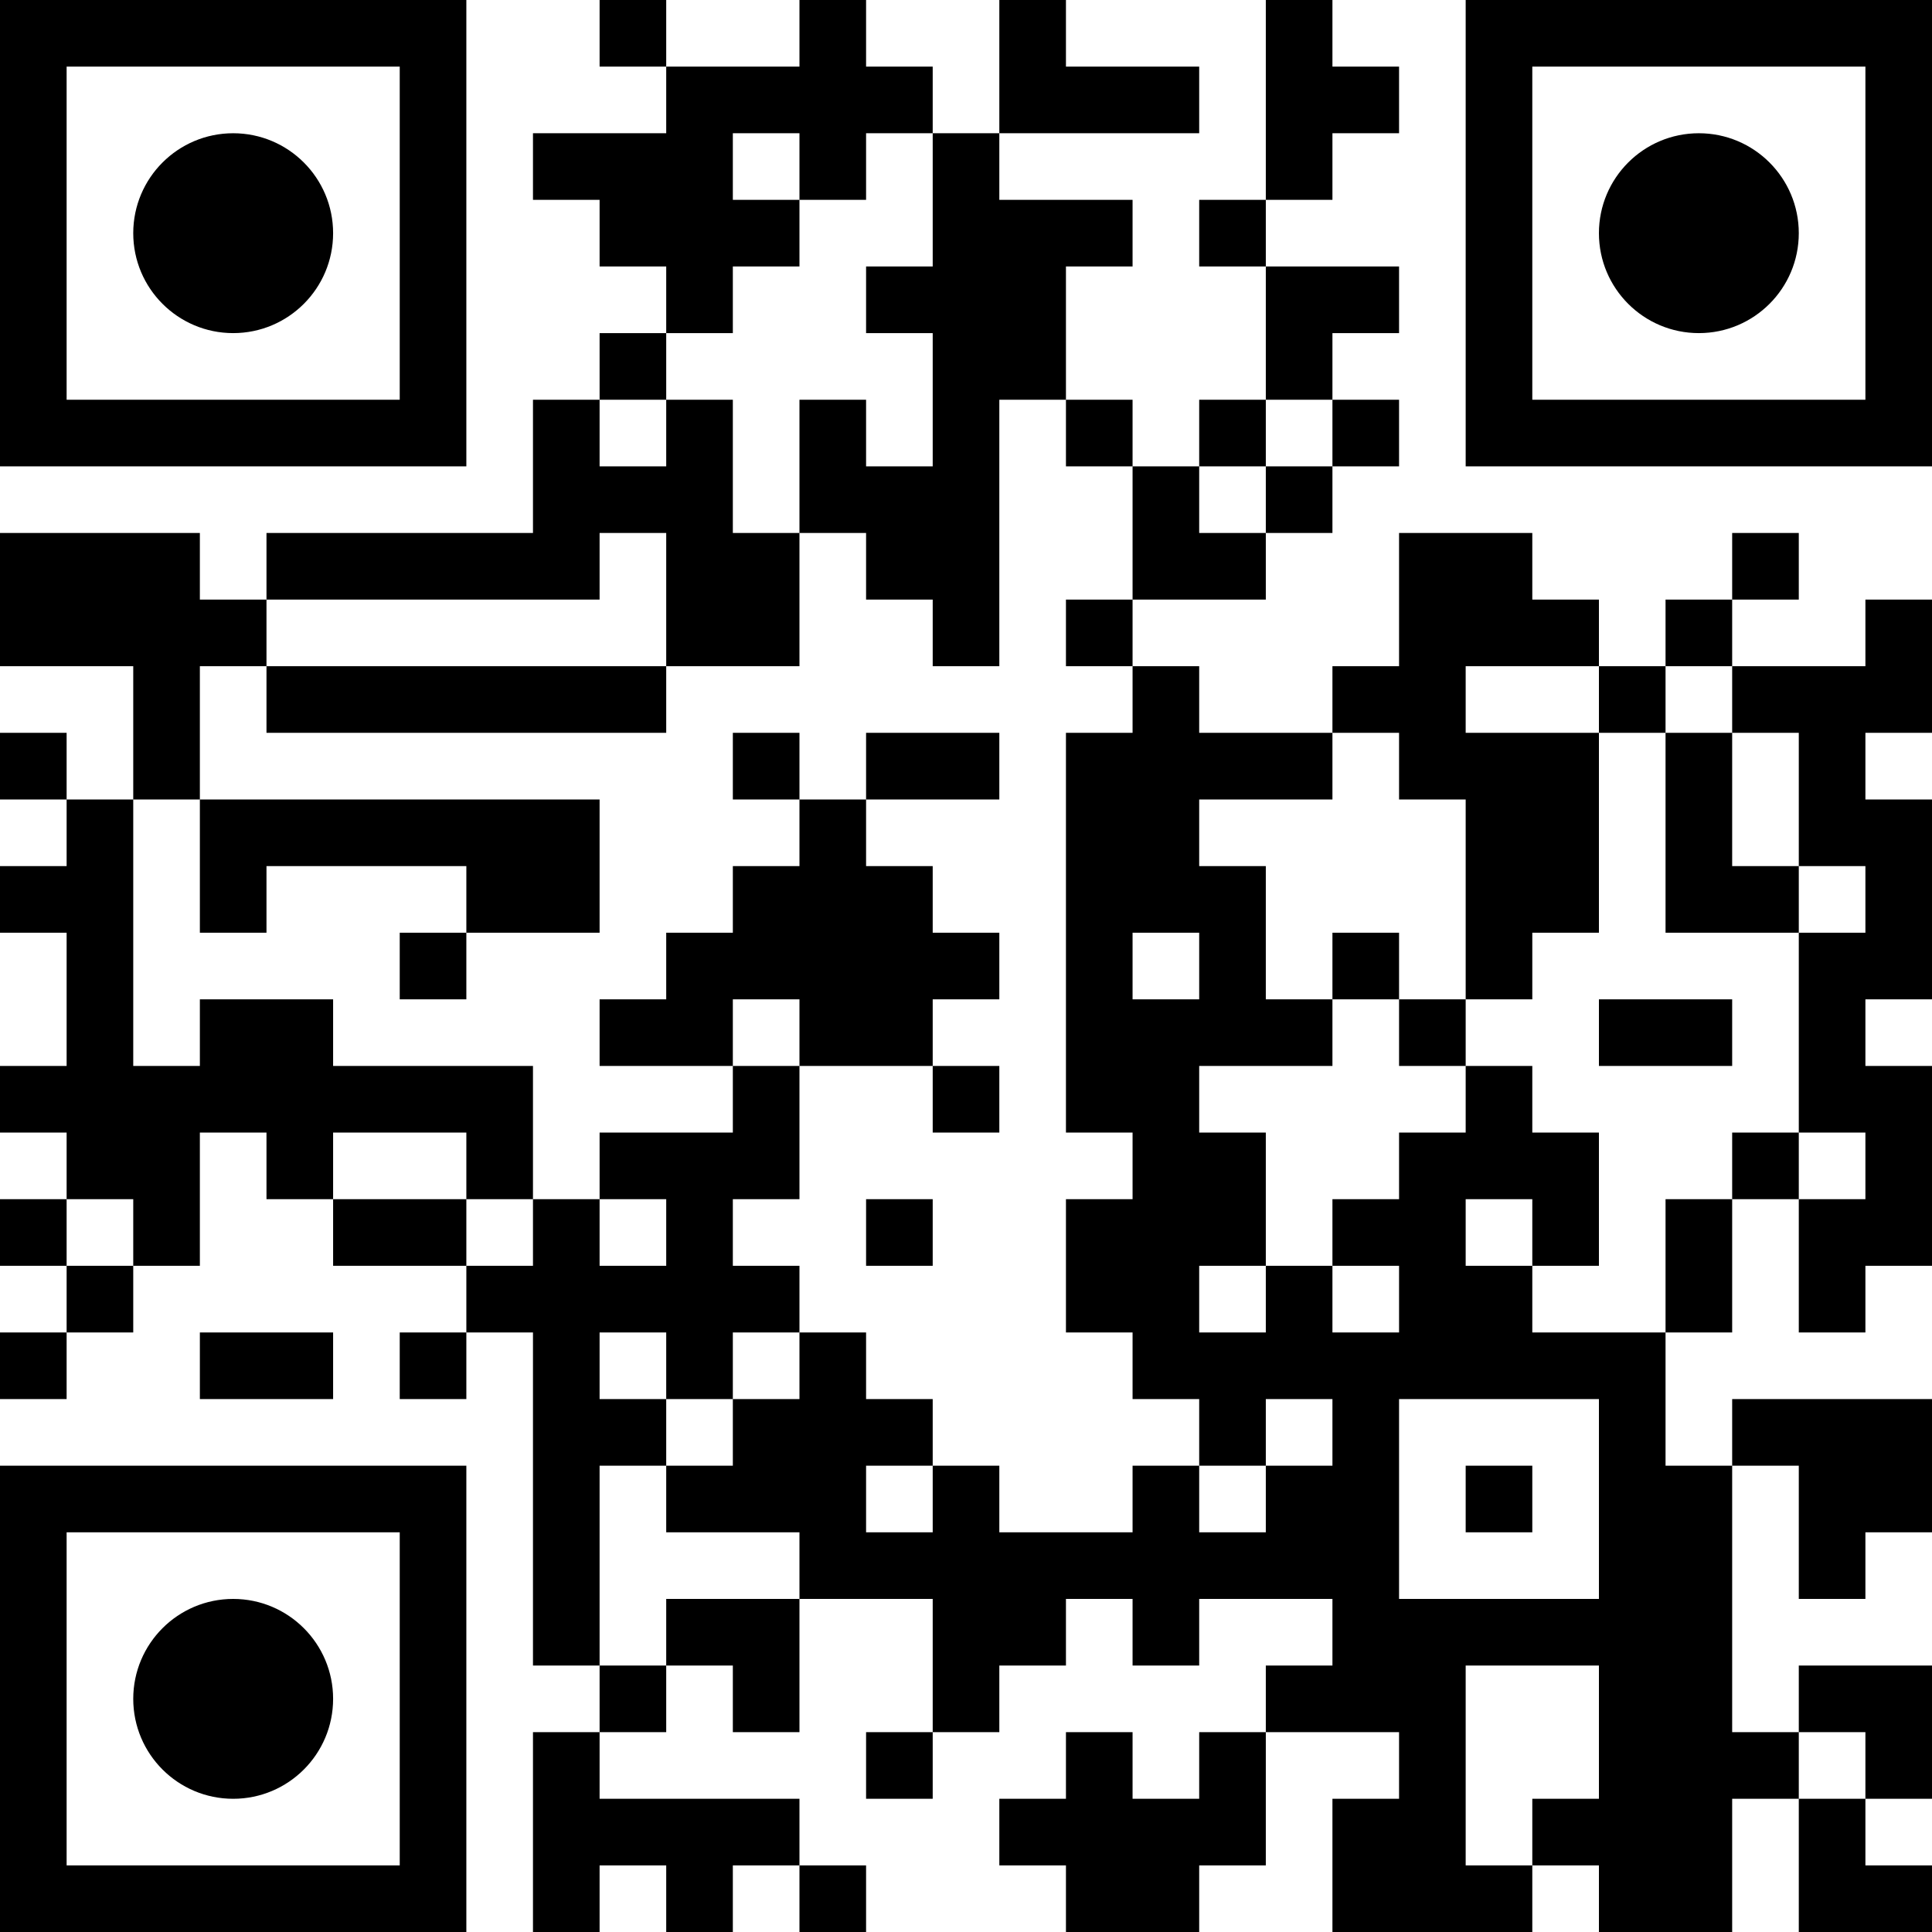
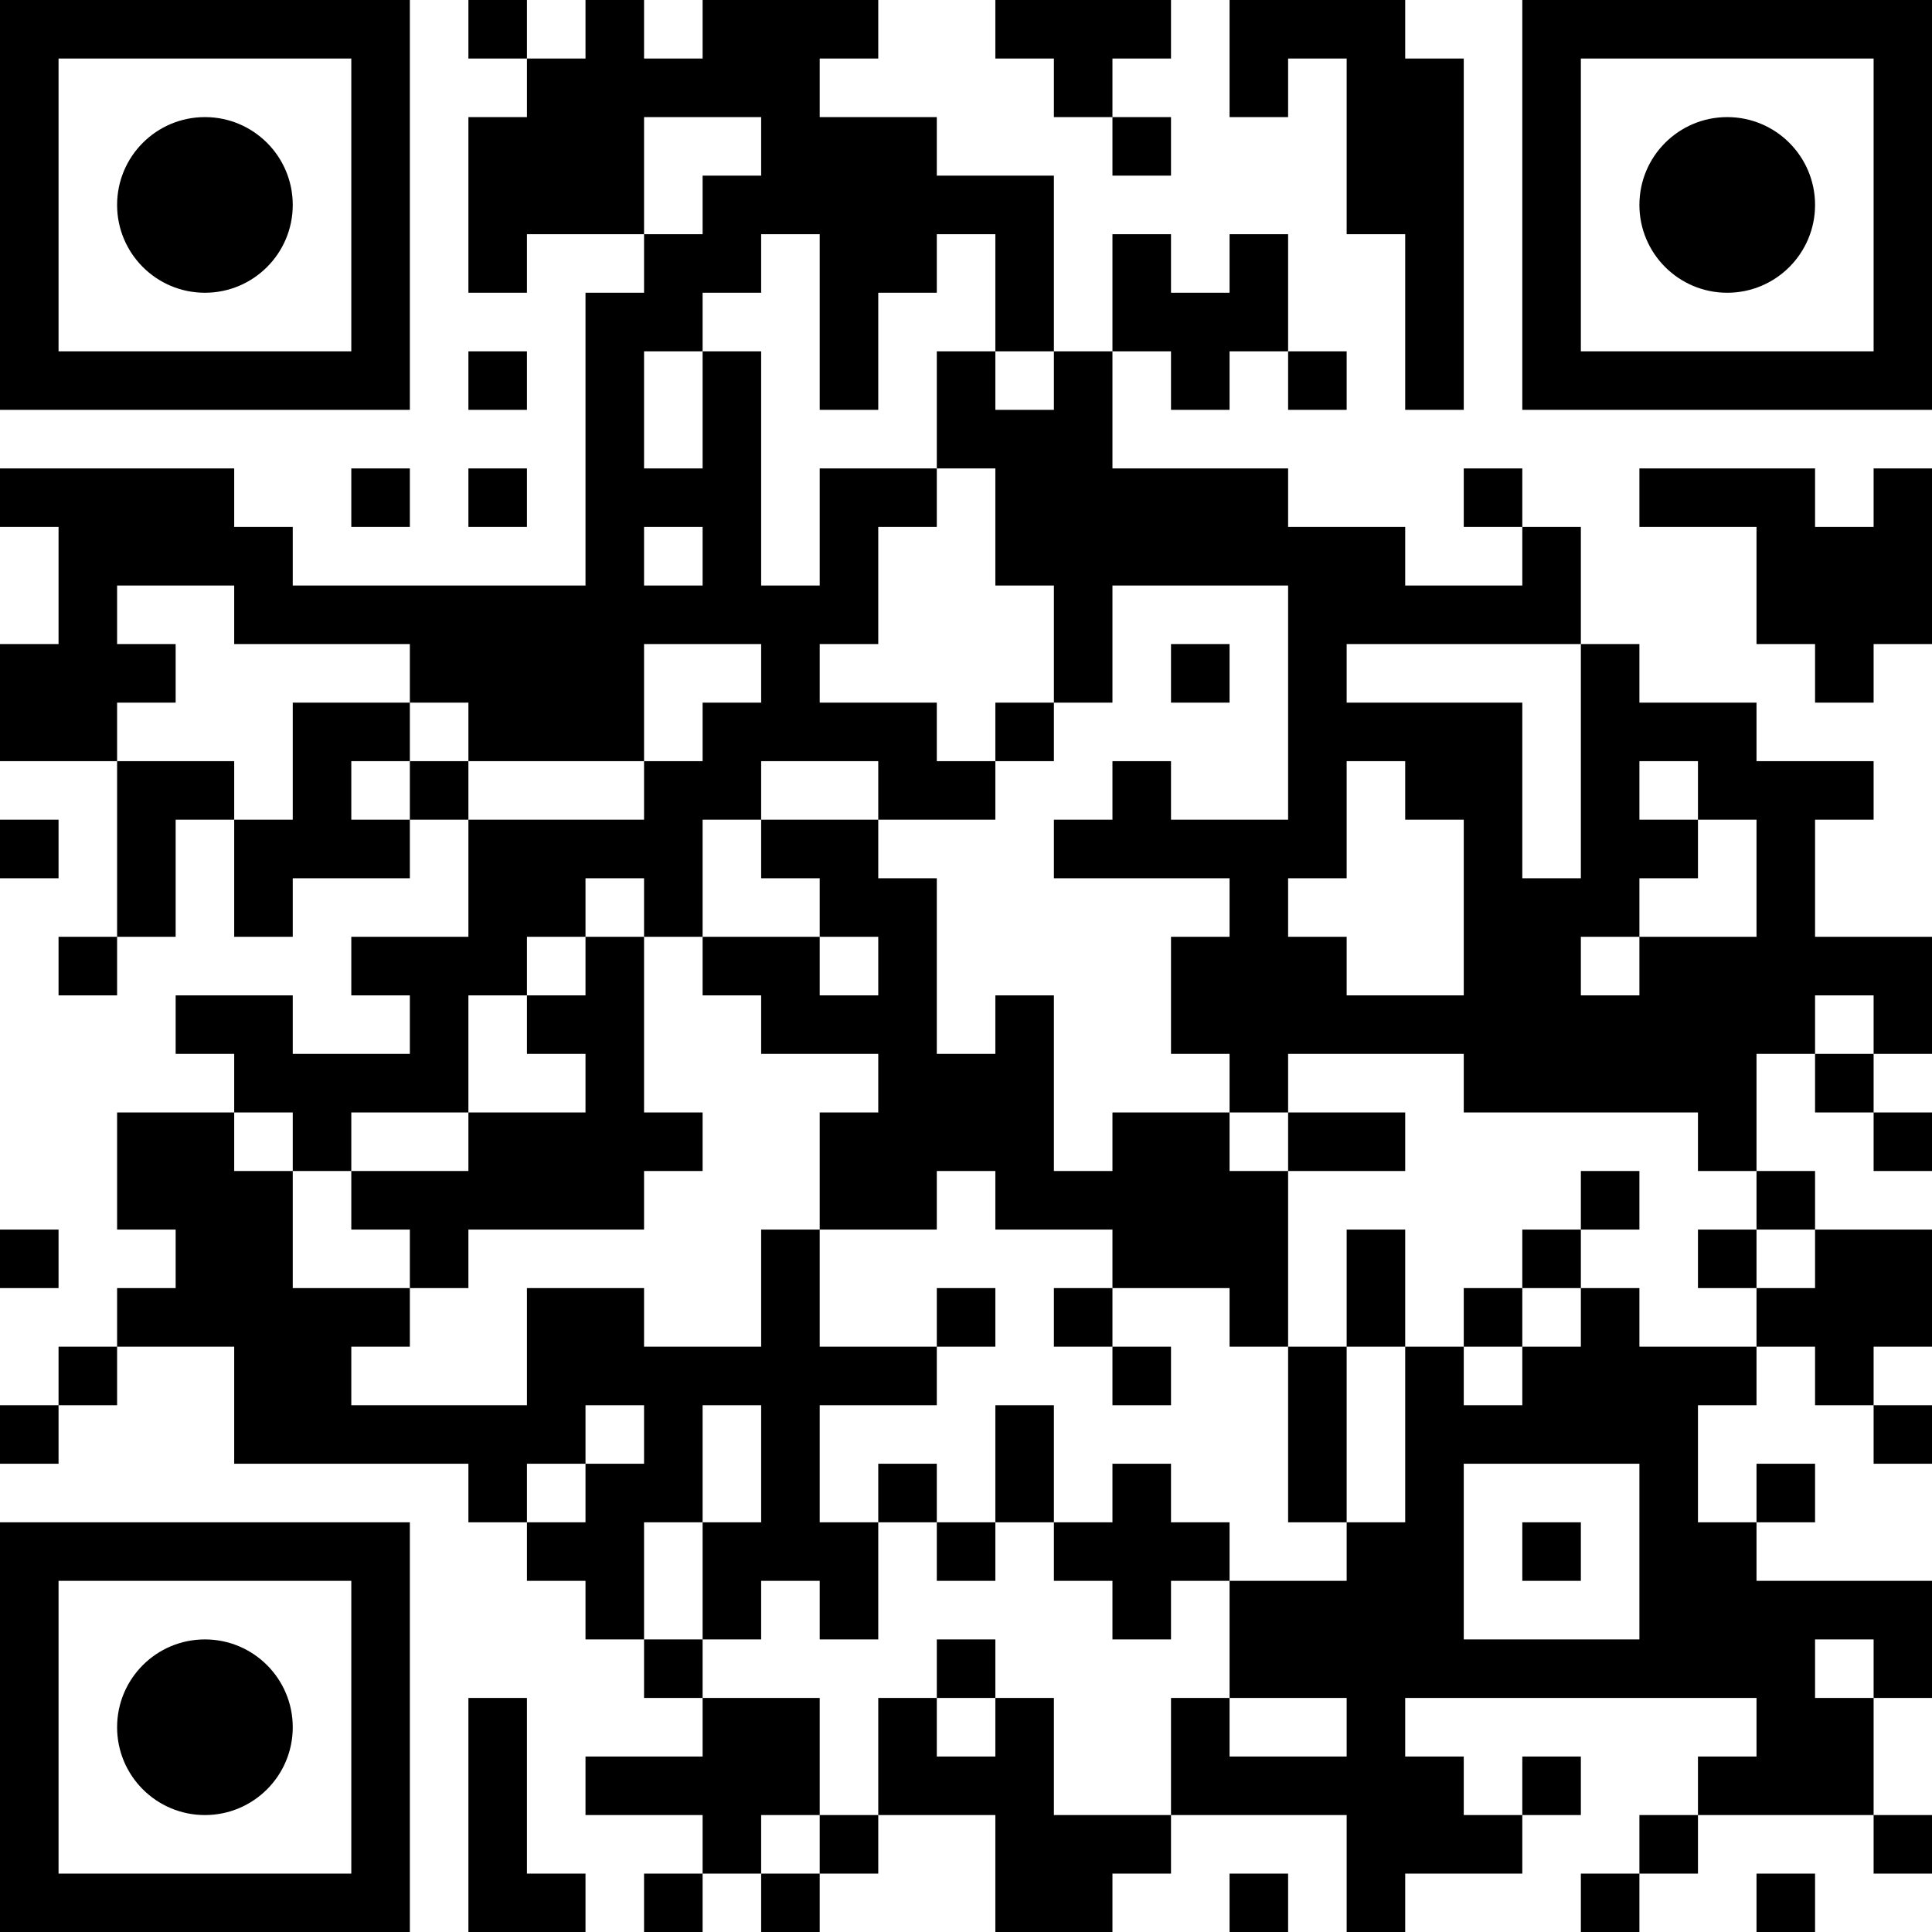
<svg xmlns="http://www.w3.org/2000/svg" version="1.1" width="180" height="180" viewBox="0 0 180 180">
  <rect x="0" y="0" width="180" height="180" fill="#ffffff" />
-   <g transform="scale(6.207)">
+   <g transform="scale(5.455)">
    <g transform="translate(0,0)">
-       <path fill-rule="evenodd" d="M9 0L9 1L10 1L10 2L8 2L8 3L9 3L9 4L10 4L10 5L9 5L9 6L8 6L8 8L4 8L4 9L3 9L3 8L0 8L0 10L2 10L2 12L1 12L1 11L0 11L0 12L1 12L1 13L0 13L0 14L1 14L1 16L0 16L0 17L1 17L1 18L0 18L0 19L1 19L1 20L0 20L0 21L1 21L1 20L2 20L2 19L3 19L3 17L4 17L4 18L5 18L5 19L7 19L7 20L6 20L6 21L7 21L7 20L8 20L8 25L9 25L9 26L8 26L8 29L9 29L9 28L10 28L10 29L11 29L11 28L12 28L12 29L13 29L13 28L12 28L12 27L9 27L9 26L10 26L10 25L11 25L11 26L12 26L12 24L14 24L14 26L13 26L13 27L14 27L14 26L15 26L15 25L16 25L16 24L17 24L17 25L18 25L18 24L20 24L20 25L19 25L19 26L18 26L18 27L17 27L17 26L16 26L16 27L15 27L15 28L16 28L16 29L18 29L18 28L19 28L19 26L21 26L21 27L20 27L20 29L23 29L23 28L24 28L24 29L26 29L26 27L27 27L27 29L29 29L29 28L28 28L28 27L29 27L29 25L27 25L27 26L26 26L26 22L27 22L27 24L28 24L28 23L29 23L29 21L26 21L26 22L25 22L25 20L26 20L26 18L27 18L27 20L28 20L28 19L29 19L29 16L28 16L28 15L29 15L29 12L28 12L28 11L29 11L29 9L28 9L28 10L26 10L26 9L27 9L27 8L26 8L26 9L25 9L25 10L24 10L24 9L23 9L23 8L21 8L21 10L20 10L20 11L18 11L18 10L17 10L17 9L19 9L19 8L20 8L20 7L21 7L21 6L20 6L20 5L21 5L21 4L19 4L19 3L20 3L20 2L21 2L21 1L20 1L20 0L19 0L19 3L18 3L18 4L19 4L19 6L18 6L18 7L17 7L17 6L16 6L16 4L17 4L17 3L15 3L15 2L18 2L18 1L16 1L16 0L15 0L15 2L14 2L14 1L13 1L13 0L12 0L12 1L10 1L10 0ZM11 2L11 3L12 3L12 4L11 4L11 5L10 5L10 6L9 6L9 7L10 7L10 6L11 6L11 8L12 8L12 10L10 10L10 8L9 8L9 9L4 9L4 10L3 10L3 12L2 12L2 16L3 16L3 15L5 15L5 16L8 16L8 18L7 18L7 17L5 17L5 18L7 18L7 19L8 19L8 18L9 18L9 19L10 19L10 18L9 18L9 17L11 17L11 16L12 16L12 18L11 18L11 19L12 19L12 20L11 20L11 21L10 21L10 20L9 20L9 21L10 21L10 22L9 22L9 25L10 25L10 24L12 24L12 23L10 23L10 22L11 22L11 21L12 21L12 20L13 20L13 21L14 21L14 22L13 22L13 23L14 23L14 22L15 22L15 23L17 23L17 22L18 22L18 23L19 23L19 22L20 22L20 21L19 21L19 22L18 22L18 21L17 21L17 20L16 20L16 18L17 18L17 17L16 17L16 11L17 11L17 10L16 10L16 9L17 9L17 7L16 7L16 6L15 6L15 10L14 10L14 9L13 9L13 8L12 8L12 6L13 6L13 7L14 7L14 5L13 5L13 4L14 4L14 2L13 2L13 3L12 3L12 2ZM19 6L19 7L18 7L18 8L19 8L19 7L20 7L20 6ZM4 10L4 11L10 11L10 10ZM22 10L22 11L24 11L24 14L23 14L23 15L22 15L22 12L21 12L21 11L20 11L20 12L18 12L18 13L19 13L19 15L20 15L20 16L18 16L18 17L19 17L19 19L18 19L18 20L19 20L19 19L20 19L20 20L21 20L21 19L20 19L20 18L21 18L21 17L22 17L22 16L23 16L23 17L24 17L24 19L23 19L23 18L22 18L22 19L23 19L23 20L25 20L25 18L26 18L26 17L27 17L27 18L28 18L28 17L27 17L27 14L28 14L28 13L27 13L27 11L26 11L26 10L25 10L25 11L24 11L24 10ZM11 11L11 12L12 12L12 13L11 13L11 14L10 14L10 15L9 15L9 16L11 16L11 15L12 15L12 16L14 16L14 17L15 17L15 16L14 16L14 15L15 15L15 14L14 14L14 13L13 13L13 12L15 12L15 11L13 11L13 12L12 12L12 11ZM25 11L25 14L27 14L27 13L26 13L26 11ZM3 12L3 14L4 14L4 13L7 13L7 14L6 14L6 15L7 15L7 14L9 14L9 12ZM17 14L17 15L18 15L18 14ZM20 14L20 15L21 15L21 16L22 16L22 15L21 15L21 14ZM24 15L24 16L26 16L26 15ZM1 18L1 19L2 19L2 18ZM13 18L13 19L14 19L14 18ZM3 20L3 21L5 21L5 20ZM21 21L21 24L24 24L24 21ZM22 22L22 23L23 23L23 22ZM22 25L22 28L23 28L23 27L24 27L24 25ZM27 26L27 27L28 27L28 26ZM0 0L7 0L7 7L0 7ZM1 1L1 6L6 6L6 1ZM5 3.5A1.5 1.5 0 0 1 3.5 5A1.5 1.5 0 0 1 2 3.5A1.5 1.5 0 0 1 3.5 2A1.5 1.5 0 0 1 5 3.5ZM22 0L29 0L29 7L22 7ZM23 1L23 6L28 6L28 1ZM27 3.5A1.5 1.5 0 0 1 25.5 5A1.5 1.5 0 0 1 24 3.5A1.5 1.5 0 0 1 25.5 2A1.5 1.5 0 0 1 27 3.5ZM0 22L7 22L7 29L0 29ZM1 23L1 28L6 28L6 23ZM5 25.5A1.5 1.5 0 0 1 3.5 27A1.5 1.5 0 0 1 2 25.5A1.5 1.5 0 0 1 3.5 24A1.5 1.5 0 0 1 5 25.5Z" fill="#000000" />
+       <path fill-rule="evenodd" d="M8 0L8 1L9 1L9 2L8 2L8 5L9 5L9 4L11 4L11 5L10 5L10 10L5 10L5 9L4 9L4 8L0 8L0 9L1 9L1 11L0 11L0 13L2 13L2 16L1 16L1 17L2 17L2 16L3 16L3 14L4 14L4 16L5 16L5 15L7 15L7 14L8 14L8 16L6 16L6 17L7 17L7 18L5 18L5 17L3 17L3 18L4 18L4 19L2 19L2 21L3 21L3 22L2 22L2 23L1 23L1 24L0 24L0 25L1 25L1 24L2 24L2 23L4 23L4 25L8 25L8 26L9 26L9 27L10 27L10 28L11 28L11 29L12 29L12 30L10 30L10 31L12 31L12 32L11 32L11 33L12 33L12 32L13 32L13 33L14 33L14 32L15 32L15 31L17 31L17 33L19 33L19 32L20 32L20 31L23 31L23 33L24 33L24 32L26 32L26 31L27 31L27 30L26 30L26 31L25 31L25 30L24 30L24 29L30 29L30 30L29 30L29 31L28 31L28 32L27 32L27 33L28 33L28 32L29 32L29 31L32 31L32 32L33 32L33 31L32 31L32 29L33 29L33 27L30 27L30 26L31 26L31 25L30 25L30 26L29 26L29 24L30 24L30 23L31 23L31 24L32 24L32 25L33 25L33 24L32 24L32 23L33 23L33 21L31 21L31 20L30 20L30 18L31 18L31 19L32 19L32 20L33 20L33 19L32 19L32 18L33 18L33 16L31 16L31 14L32 14L32 13L30 13L30 12L28 12L28 11L27 11L27 9L26 9L26 8L25 8L25 9L26 9L26 10L24 10L24 9L22 9L22 8L19 8L19 6L20 6L20 7L21 7L21 6L22 6L22 7L23 7L23 6L22 6L22 4L21 4L21 5L20 5L20 4L19 4L19 6L18 6L18 3L16 3L16 2L14 2L14 1L15 1L15 0L12 0L12 1L11 1L11 0L10 0L10 1L9 1L9 0ZM17 0L17 1L18 1L18 2L19 2L19 3L20 3L20 2L19 2L19 1L20 1L20 0ZM21 0L21 2L22 2L22 1L23 1L23 4L24 4L24 7L25 7L25 1L24 1L24 0ZM11 2L11 4L12 4L12 3L13 3L13 2ZM13 4L13 5L12 5L12 6L11 6L11 8L12 8L12 6L13 6L13 10L14 10L14 8L16 8L16 9L15 9L15 11L14 11L14 12L16 12L16 13L17 13L17 14L15 14L15 13L13 13L13 14L12 14L12 16L11 16L11 15L10 15L10 16L9 16L9 17L8 17L8 19L6 19L6 20L5 20L5 19L4 19L4 20L5 20L5 22L7 22L7 23L6 23L6 24L9 24L9 22L11 22L11 23L13 23L13 21L14 21L14 23L16 23L16 24L14 24L14 26L15 26L15 28L14 28L14 27L13 27L13 28L12 28L12 26L13 26L13 24L12 24L12 26L11 26L11 28L12 28L12 29L14 29L14 31L13 31L13 32L14 32L14 31L15 31L15 29L16 29L16 30L17 30L17 29L18 29L18 31L20 31L20 29L21 29L21 30L23 30L23 29L21 29L21 27L23 27L23 26L24 26L24 23L25 23L25 24L26 24L26 23L27 23L27 22L28 22L28 23L30 23L30 22L31 22L31 21L30 21L30 20L29 20L29 19L25 19L25 18L22 18L22 19L21 19L21 18L20 18L20 16L21 16L21 15L18 15L18 14L19 14L19 13L20 13L20 14L22 14L22 10L19 10L19 12L18 12L18 10L17 10L17 8L16 8L16 6L17 6L17 7L18 7L18 6L17 6L17 4L16 4L16 5L15 5L15 7L14 7L14 4ZM8 6L8 7L9 7L9 6ZM6 8L6 9L7 9L7 8ZM8 8L8 9L9 9L9 8ZM28 8L28 9L30 9L30 11L31 11L31 12L32 12L32 11L33 11L33 8L32 8L32 9L31 9L31 8ZM11 9L11 10L12 10L12 9ZM2 10L2 11L3 11L3 12L2 12L2 13L4 13L4 14L5 14L5 12L7 12L7 13L6 13L6 14L7 14L7 13L8 13L8 14L11 14L11 13L12 13L12 12L13 12L13 11L11 11L11 13L8 13L8 12L7 12L7 11L4 11L4 10ZM20 11L20 12L21 12L21 11ZM23 11L23 12L26 12L26 15L27 15L27 11ZM17 12L17 13L18 13L18 12ZM23 13L23 15L22 15L22 16L23 16L23 17L25 17L25 14L24 14L24 13ZM28 13L28 14L29 14L29 15L28 15L28 16L27 16L27 17L28 17L28 16L30 16L30 14L29 14L29 13ZM0 14L0 15L1 15L1 14ZM13 14L13 15L14 15L14 16L12 16L12 17L13 17L13 18L15 18L15 19L14 19L14 21L16 21L16 20L17 20L17 21L19 21L19 22L18 22L18 23L19 23L19 24L20 24L20 23L19 23L19 22L21 22L21 23L22 23L22 26L23 26L23 23L24 23L24 21L23 21L23 23L22 23L22 20L24 20L24 19L22 19L22 20L21 20L21 19L19 19L19 20L18 20L18 17L17 17L17 18L16 18L16 15L15 15L15 14ZM10 16L10 17L9 17L9 18L10 18L10 19L8 19L8 20L6 20L6 21L7 21L7 22L8 22L8 21L11 21L11 20L12 20L12 19L11 19L11 16ZM14 16L14 17L15 17L15 16ZM31 17L31 18L32 18L32 17ZM27 20L27 21L26 21L26 22L25 22L25 23L26 23L26 22L27 22L27 21L28 21L28 20ZM0 21L0 22L1 22L1 21ZM29 21L29 22L30 22L30 21ZM16 22L16 23L17 23L17 22ZM10 24L10 25L9 25L9 26L10 26L10 25L11 25L11 24ZM17 24L17 26L16 26L16 25L15 25L15 26L16 26L16 27L17 27L17 26L18 26L18 27L19 27L19 28L20 28L20 27L21 27L21 26L20 26L20 25L19 25L19 26L18 26L18 24ZM25 25L25 28L28 28L28 25ZM26 26L26 27L27 27L27 26ZM16 28L16 29L17 29L17 28ZM31 28L31 29L32 29L32 28ZM8 29L8 33L10 33L10 32L9 32L9 29ZM21 32L21 33L22 33L22 32ZM30 32L30 33L31 33L31 32ZM0 0L7 0L7 7L0 7ZM1 1L1 6L6 6L6 1ZM5 3.5A1.5 1.5 0 0 1 3.5 5A1.5 1.5 0 0 1 2 3.5A1.5 1.5 0 0 1 3.5 2A1.5 1.5 0 0 1 5 3.5ZM26 0L33 0L33 7L26 7ZM27 1L27 6L32 6L32 1ZM31 3.5A1.5 1.5 0 0 1 29.5 5A1.5 1.5 0 0 1 28 3.5A1.5 1.5 0 0 1 29.5 2A1.5 1.5 0 0 1 31 3.5ZM0 26L7 26L7 33L0 33ZM1 27L1 32L6 32L6 27ZM5 29.5A1.5 1.5 0 0 1 3.5 31A1.5 1.5 0 0 1 2 29.5A1.5 1.5 0 0 1 3.5 28A1.5 1.5 0 0 1 5 29.5Z" fill="#000000" />
    </g>
  </g>
</svg>
